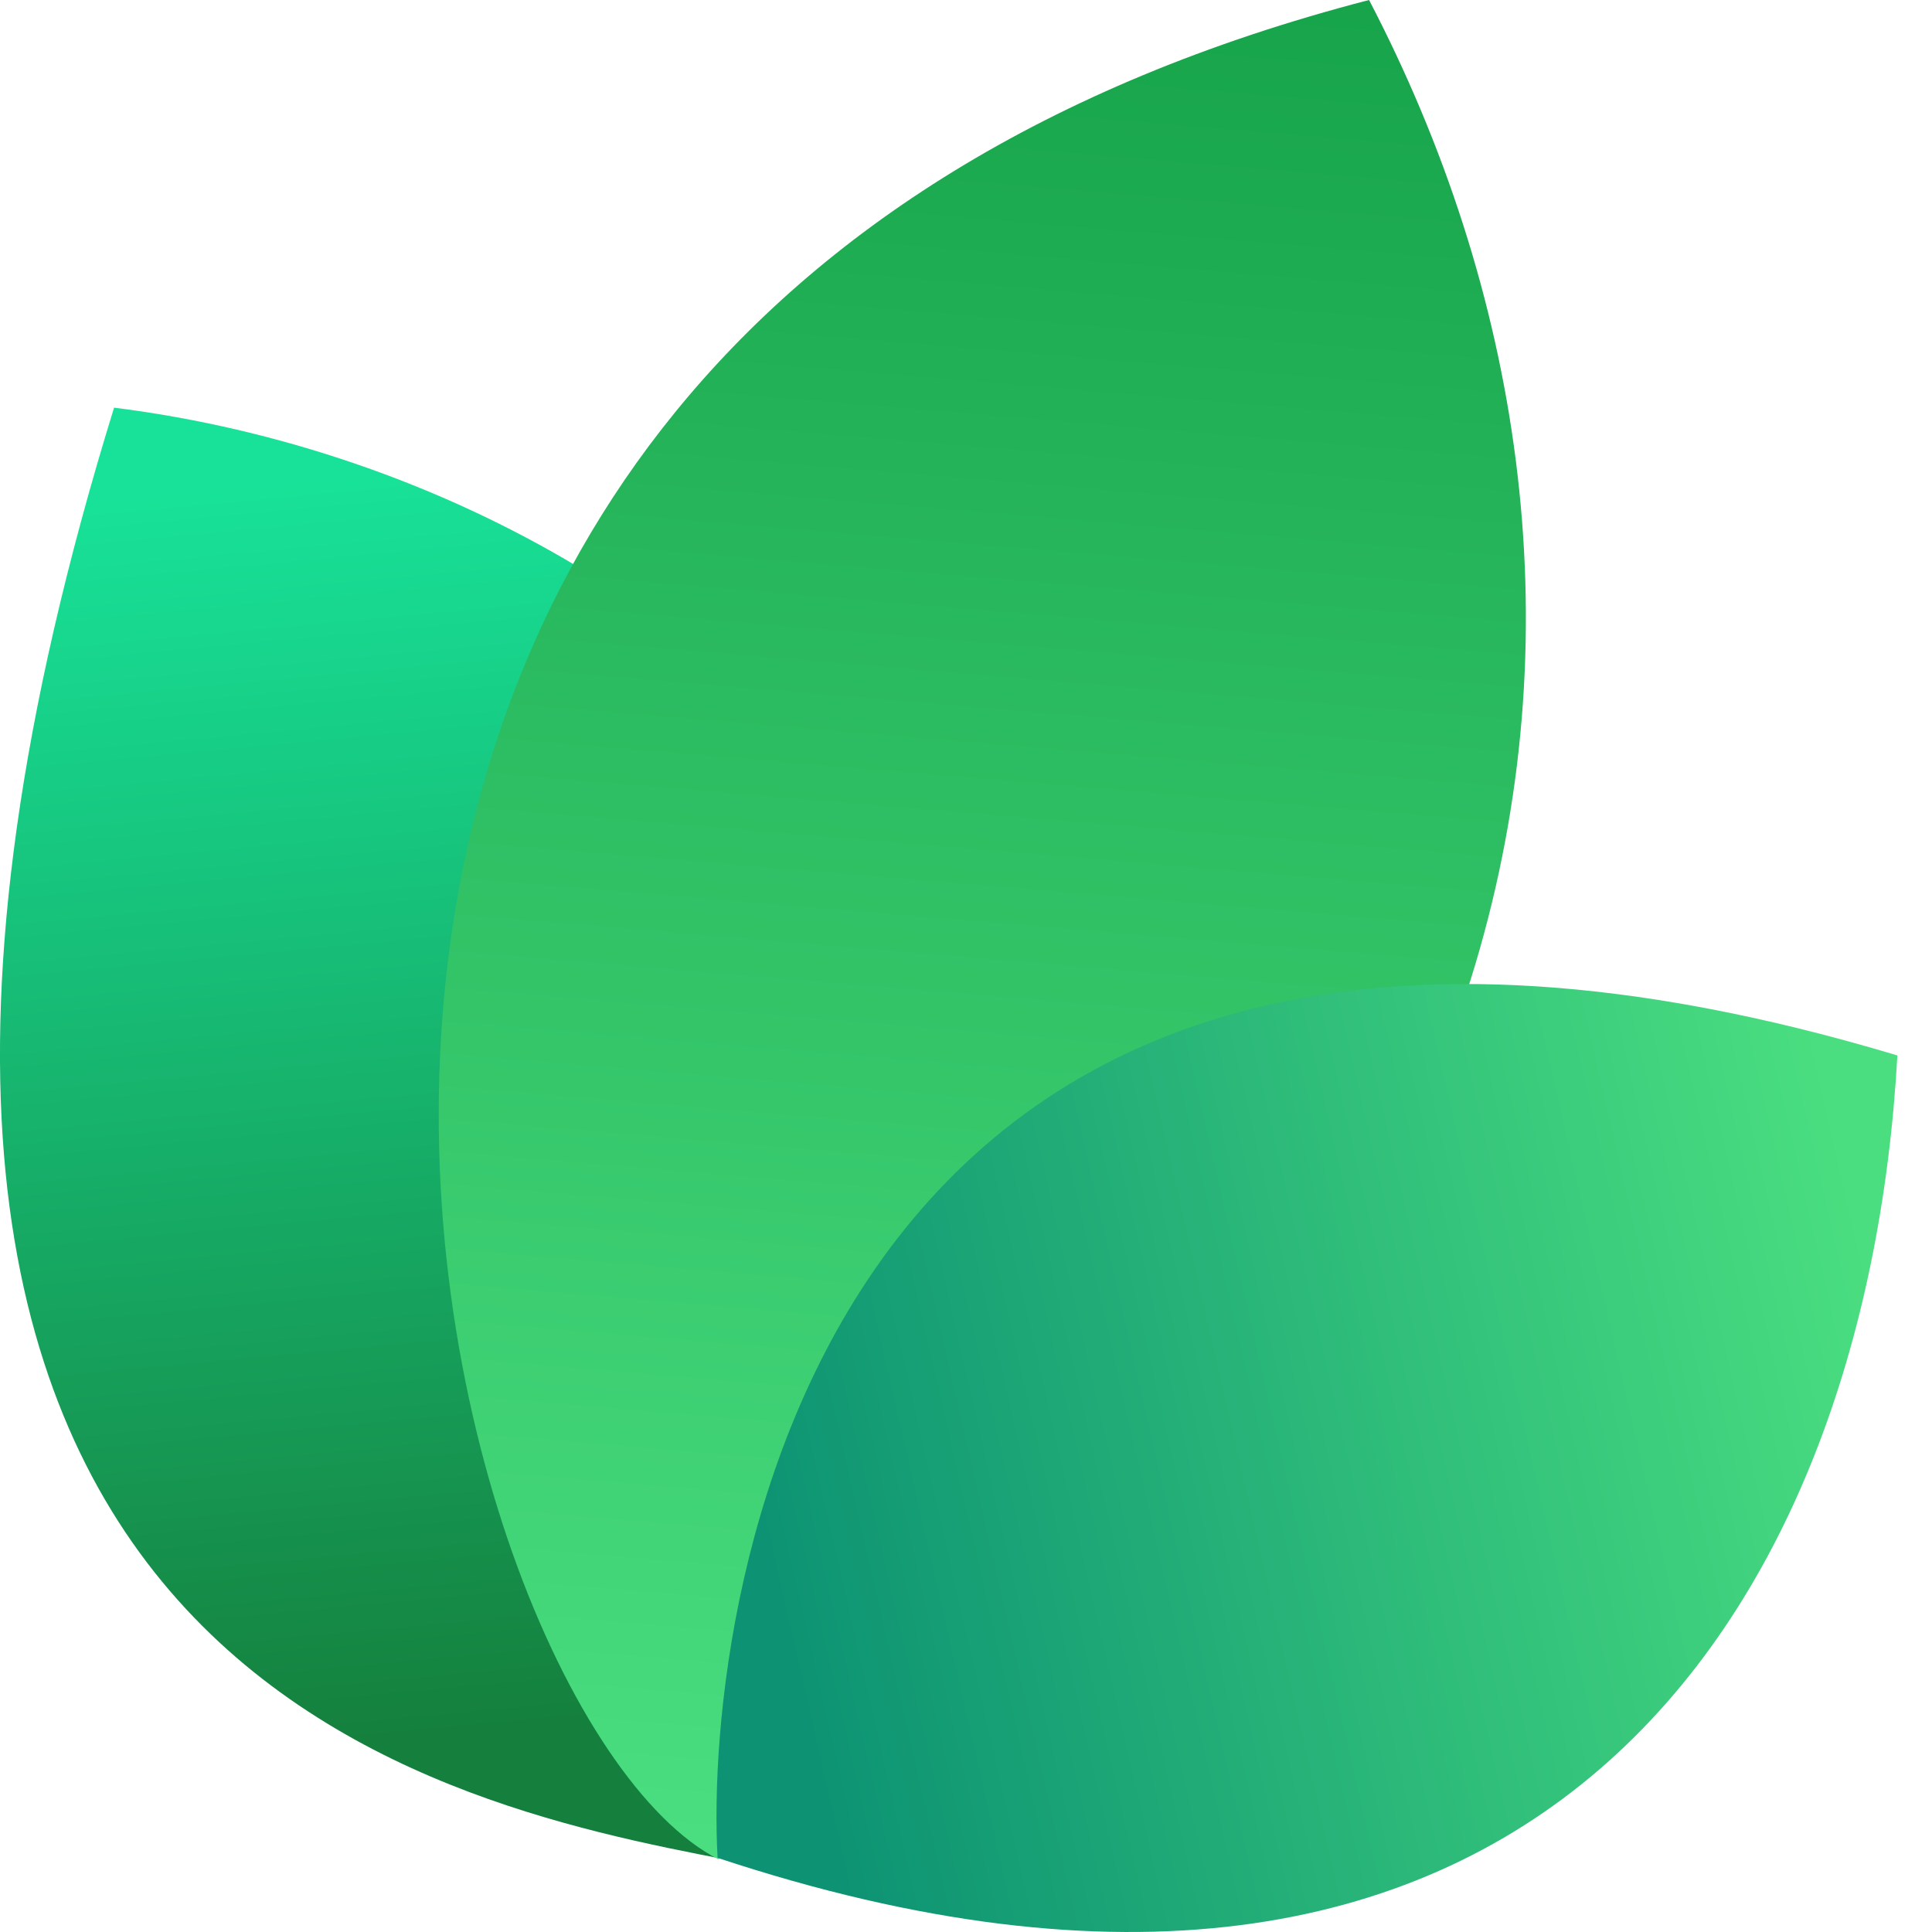
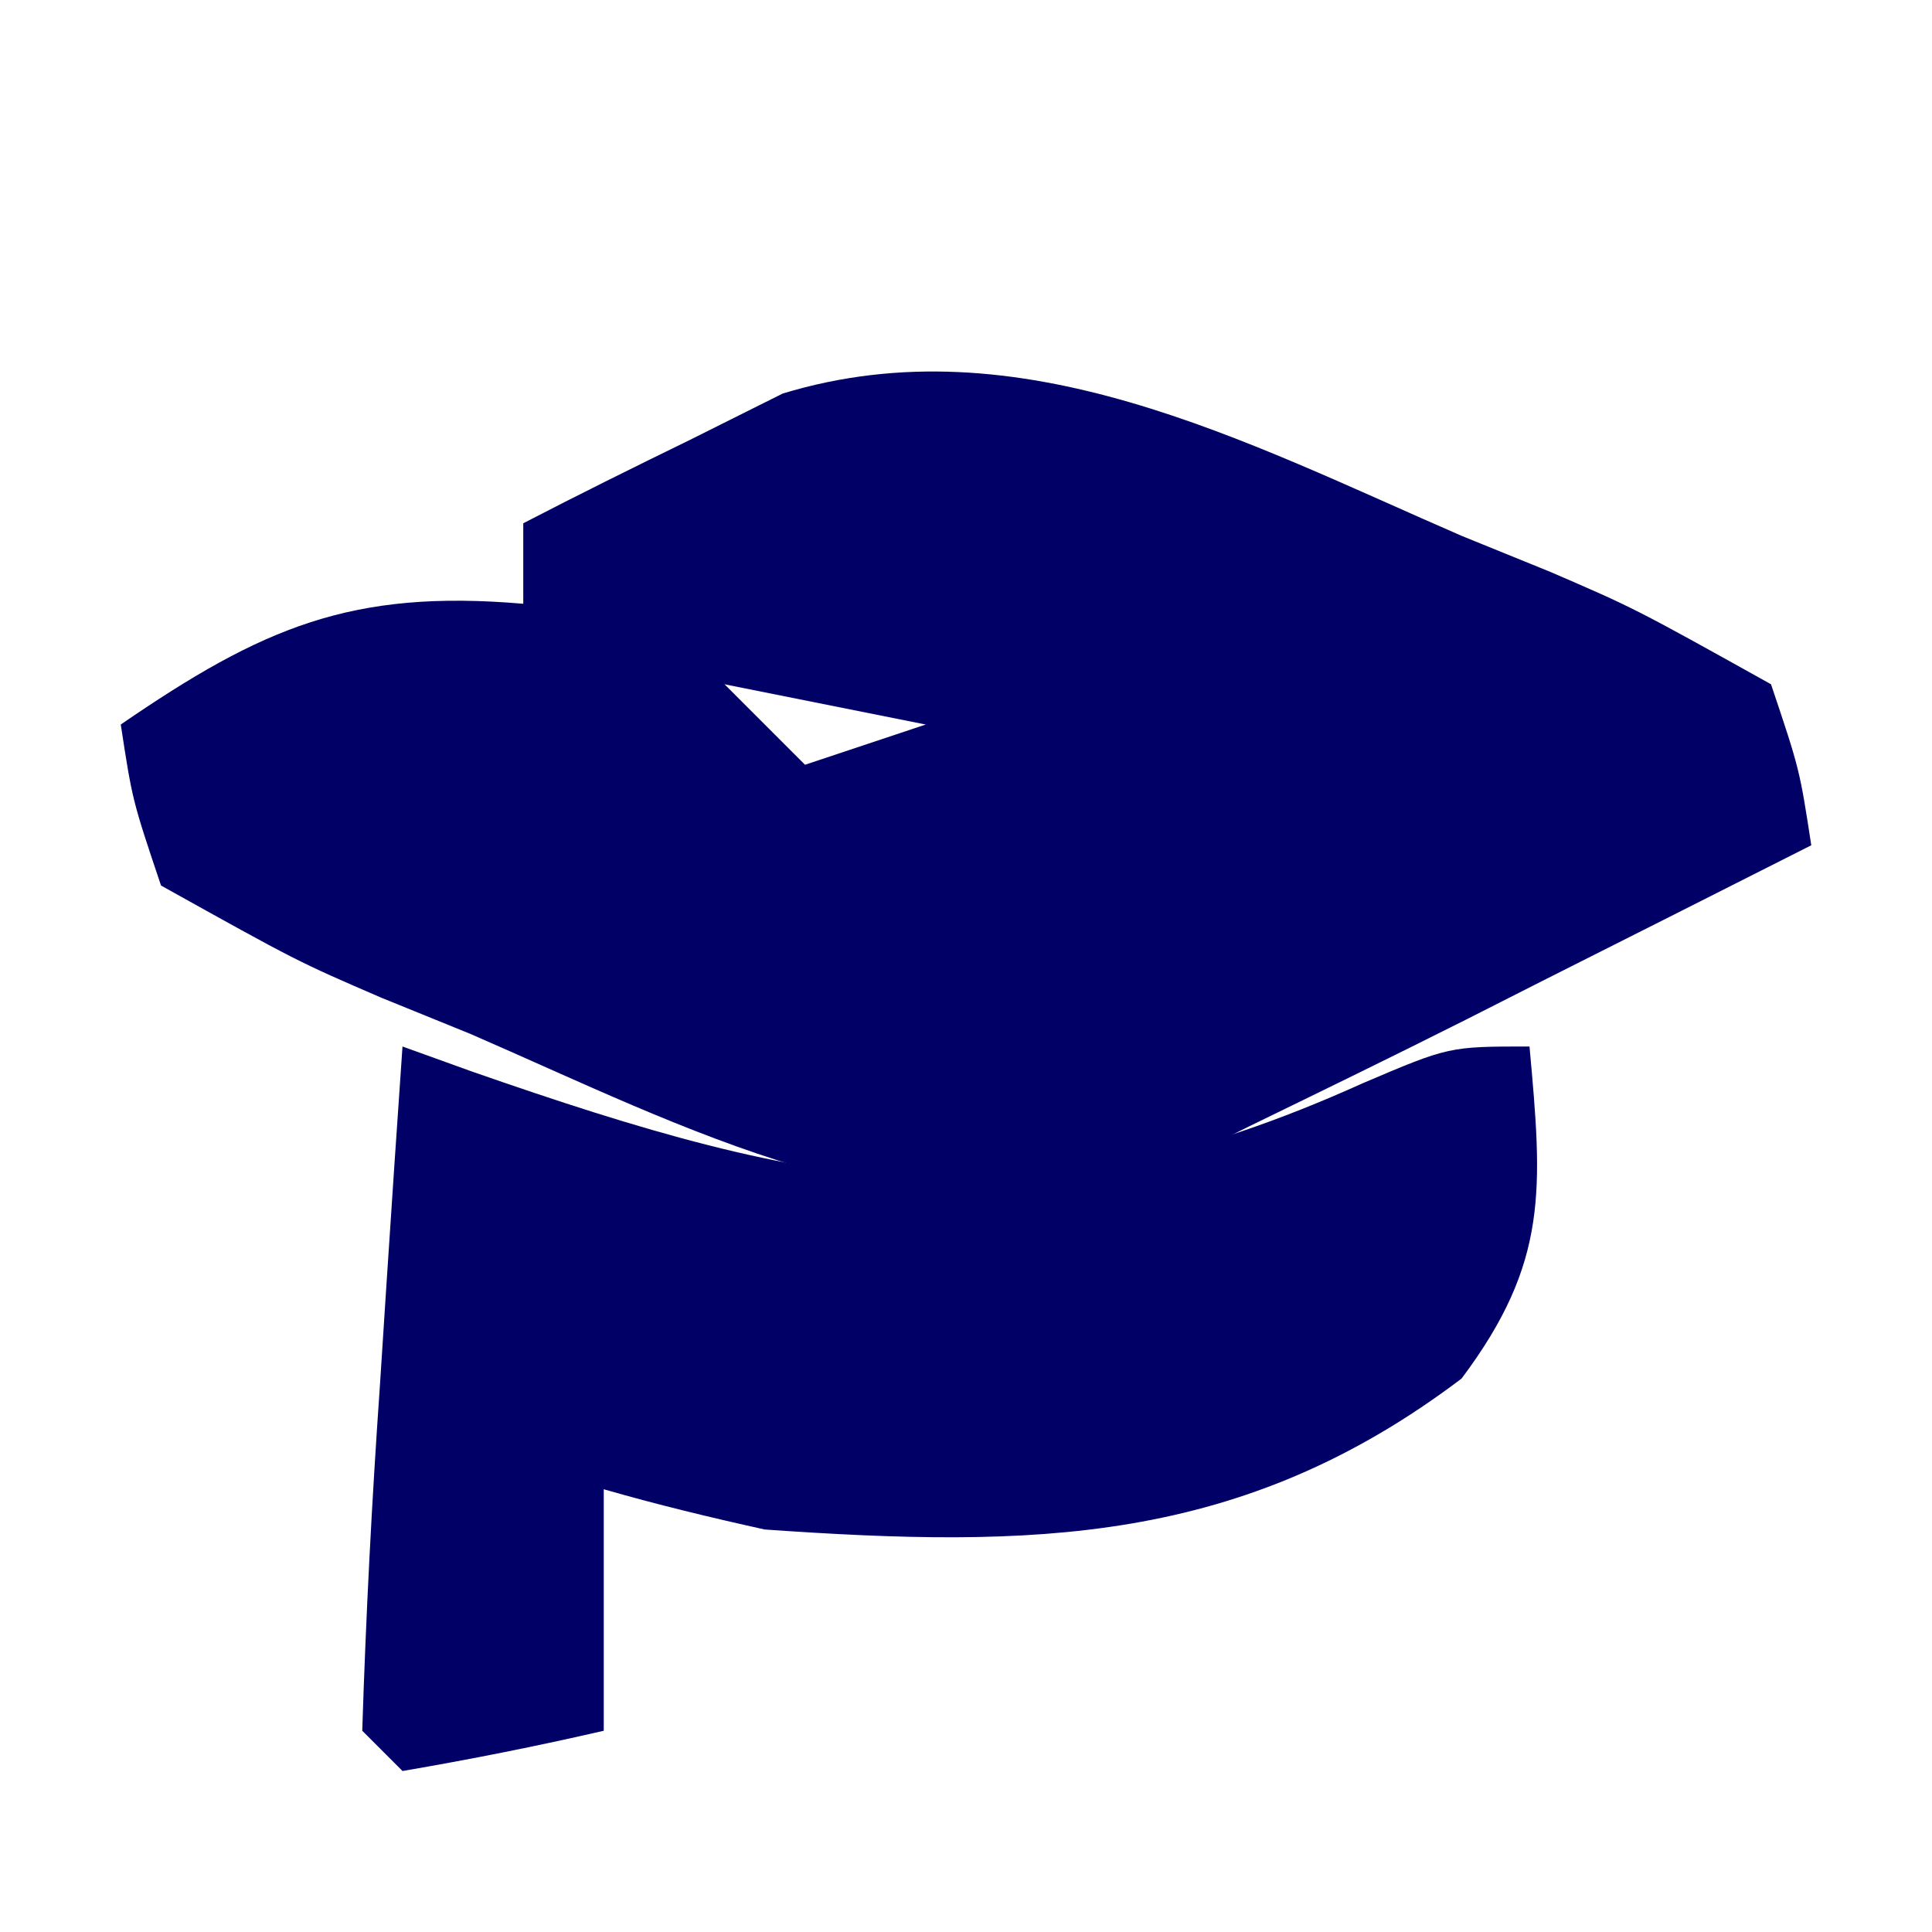
- <svg xmlns="http://www.w3.org/2000/svg" width="24" height="24" viewBox="0 0 24 24" fill="none">
-   <path d="M9.061 23.108C5.268 22.377 -3.391 20.627 1.417 5.064C9.634 6.099 16.973 14.064 9.061 23.108Z" fill="url(#paint0_linear_17557_2021)" />
-   <path d="M8.919 23.094C5.276 21.222 0.784 4.209 17.007 0C20.757 7.193 19.621 16.545 8.919 23.094Z" fill="url(#paint1_linear_17557_2021)" />
-   <path d="M8.914 23.079C8.735 19.882 10.159 9.085 23.57 13.111C23.181 20.123 18.984 26.418 8.914 23.079Z" fill="url(#paint2_linear_17557_2021)" />
-   <defs>
-     <linearGradient id="paint0_linear_17557_2021" x1="3.776" y1="5.916" x2="5.232" y2="21.559" gradientUnits="userSpaceOnUse">
-       <stop stop-color="#18E299" />
-       <stop offset="1" stop-color="#15803D" />
-     </linearGradient>
-     <linearGradient id="paint1_linear_17557_2021" x1="12.171" y1="-0.718" x2="10.19" y2="22.983" gradientUnits="userSpaceOnUse">
-       <stop stop-color="#16A34A" />
-       <stop offset="1" stop-color="#4ADE80" />
-     </linearGradient>
-     <linearGradient id="paint2_linear_17557_2021" x1="23.133" y1="15.353" x2="9.338" y2="18.52" gradientUnits="userSpaceOnUse">
-       <stop stop-color="#4ADE80" />
-       <stop offset="1" stop-color="#0D9373" />
-     </linearGradient>
-   </defs>
+ <svg xmlns="http://www.w3.org/2000/svg" version="1.1" width="48" height="48">
+   <path d="M0 0 C0.728 0.296 1.455 0.592 2.205 0.896 C4.301 1.801 4.301 1.801 7.688 3.688 C8.399 5.805 8.399 5.805 8.688 7.688 C6.46 8.815 4.23 9.94 2 11.062 C1.061 11.538 1.061 11.538 0.104 12.023 C-1.694 12.927 -3.503 13.808 -5.312 14.688 C-6.165 15.113 -7.017 15.538 -7.895 15.977 C-13.722 17.69 -19.326 14.675 -24.625 12.375 C-25.353 12.079 -26.08 11.783 -26.83 11.479 C-28.926 10.574 -28.926 10.574 -32.312 8.688 C-33.024 6.57 -33.024 6.57 -33.312 4.688 C-29.801 2.279 -27.586 1.321 -23.312 1.688 C-23.312 1.028 -23.312 0.367 -23.312 -0.312 C-21.947 -1.019 -20.57 -1.702 -19.188 -2.375 C-18.422 -2.758 -17.656 -3.141 -16.867 -3.535 C-10.968 -5.33 -5.377 -2.334 0 0 Z M-18.312 3.688 C-17.652 4.348 -16.992 5.008 -16.312 5.688 C-15.322 5.357 -14.332 5.027 -13.312 4.688 C-14.963 4.357 -16.613 4.027 -18.312 3.688 Z " fill="#000067" transform="translate(36.3125,13.3125)" />
+   <path d="M0 0 C0.853 0.307 0.853 0.307 1.723 0.621 C10.208 3.582 15.474 4.7 23.863 0.91 C26 0 26 0 28 0 C28.321 3.532 28.482 5.357 26.312 8.25 C20.84 12.391 15.668 12.466 9 12 C7.658 11.703 6.32 11.381 5 11 C5 12.98 5 14.96 5 17 C3.344 17.382 1.675 17.714 0 18 C-0.33 17.67 -0.66 17.34 -1 17 C-0.909 14.133 -0.762 11.297 -0.562 8.438 C-0.51 7.631 -0.458 6.825 -0.404 5.994 C-0.274 3.996 -0.138 1.998 0 0 Z " fill="#000067" transform="translate(10,26)" />
</svg>
